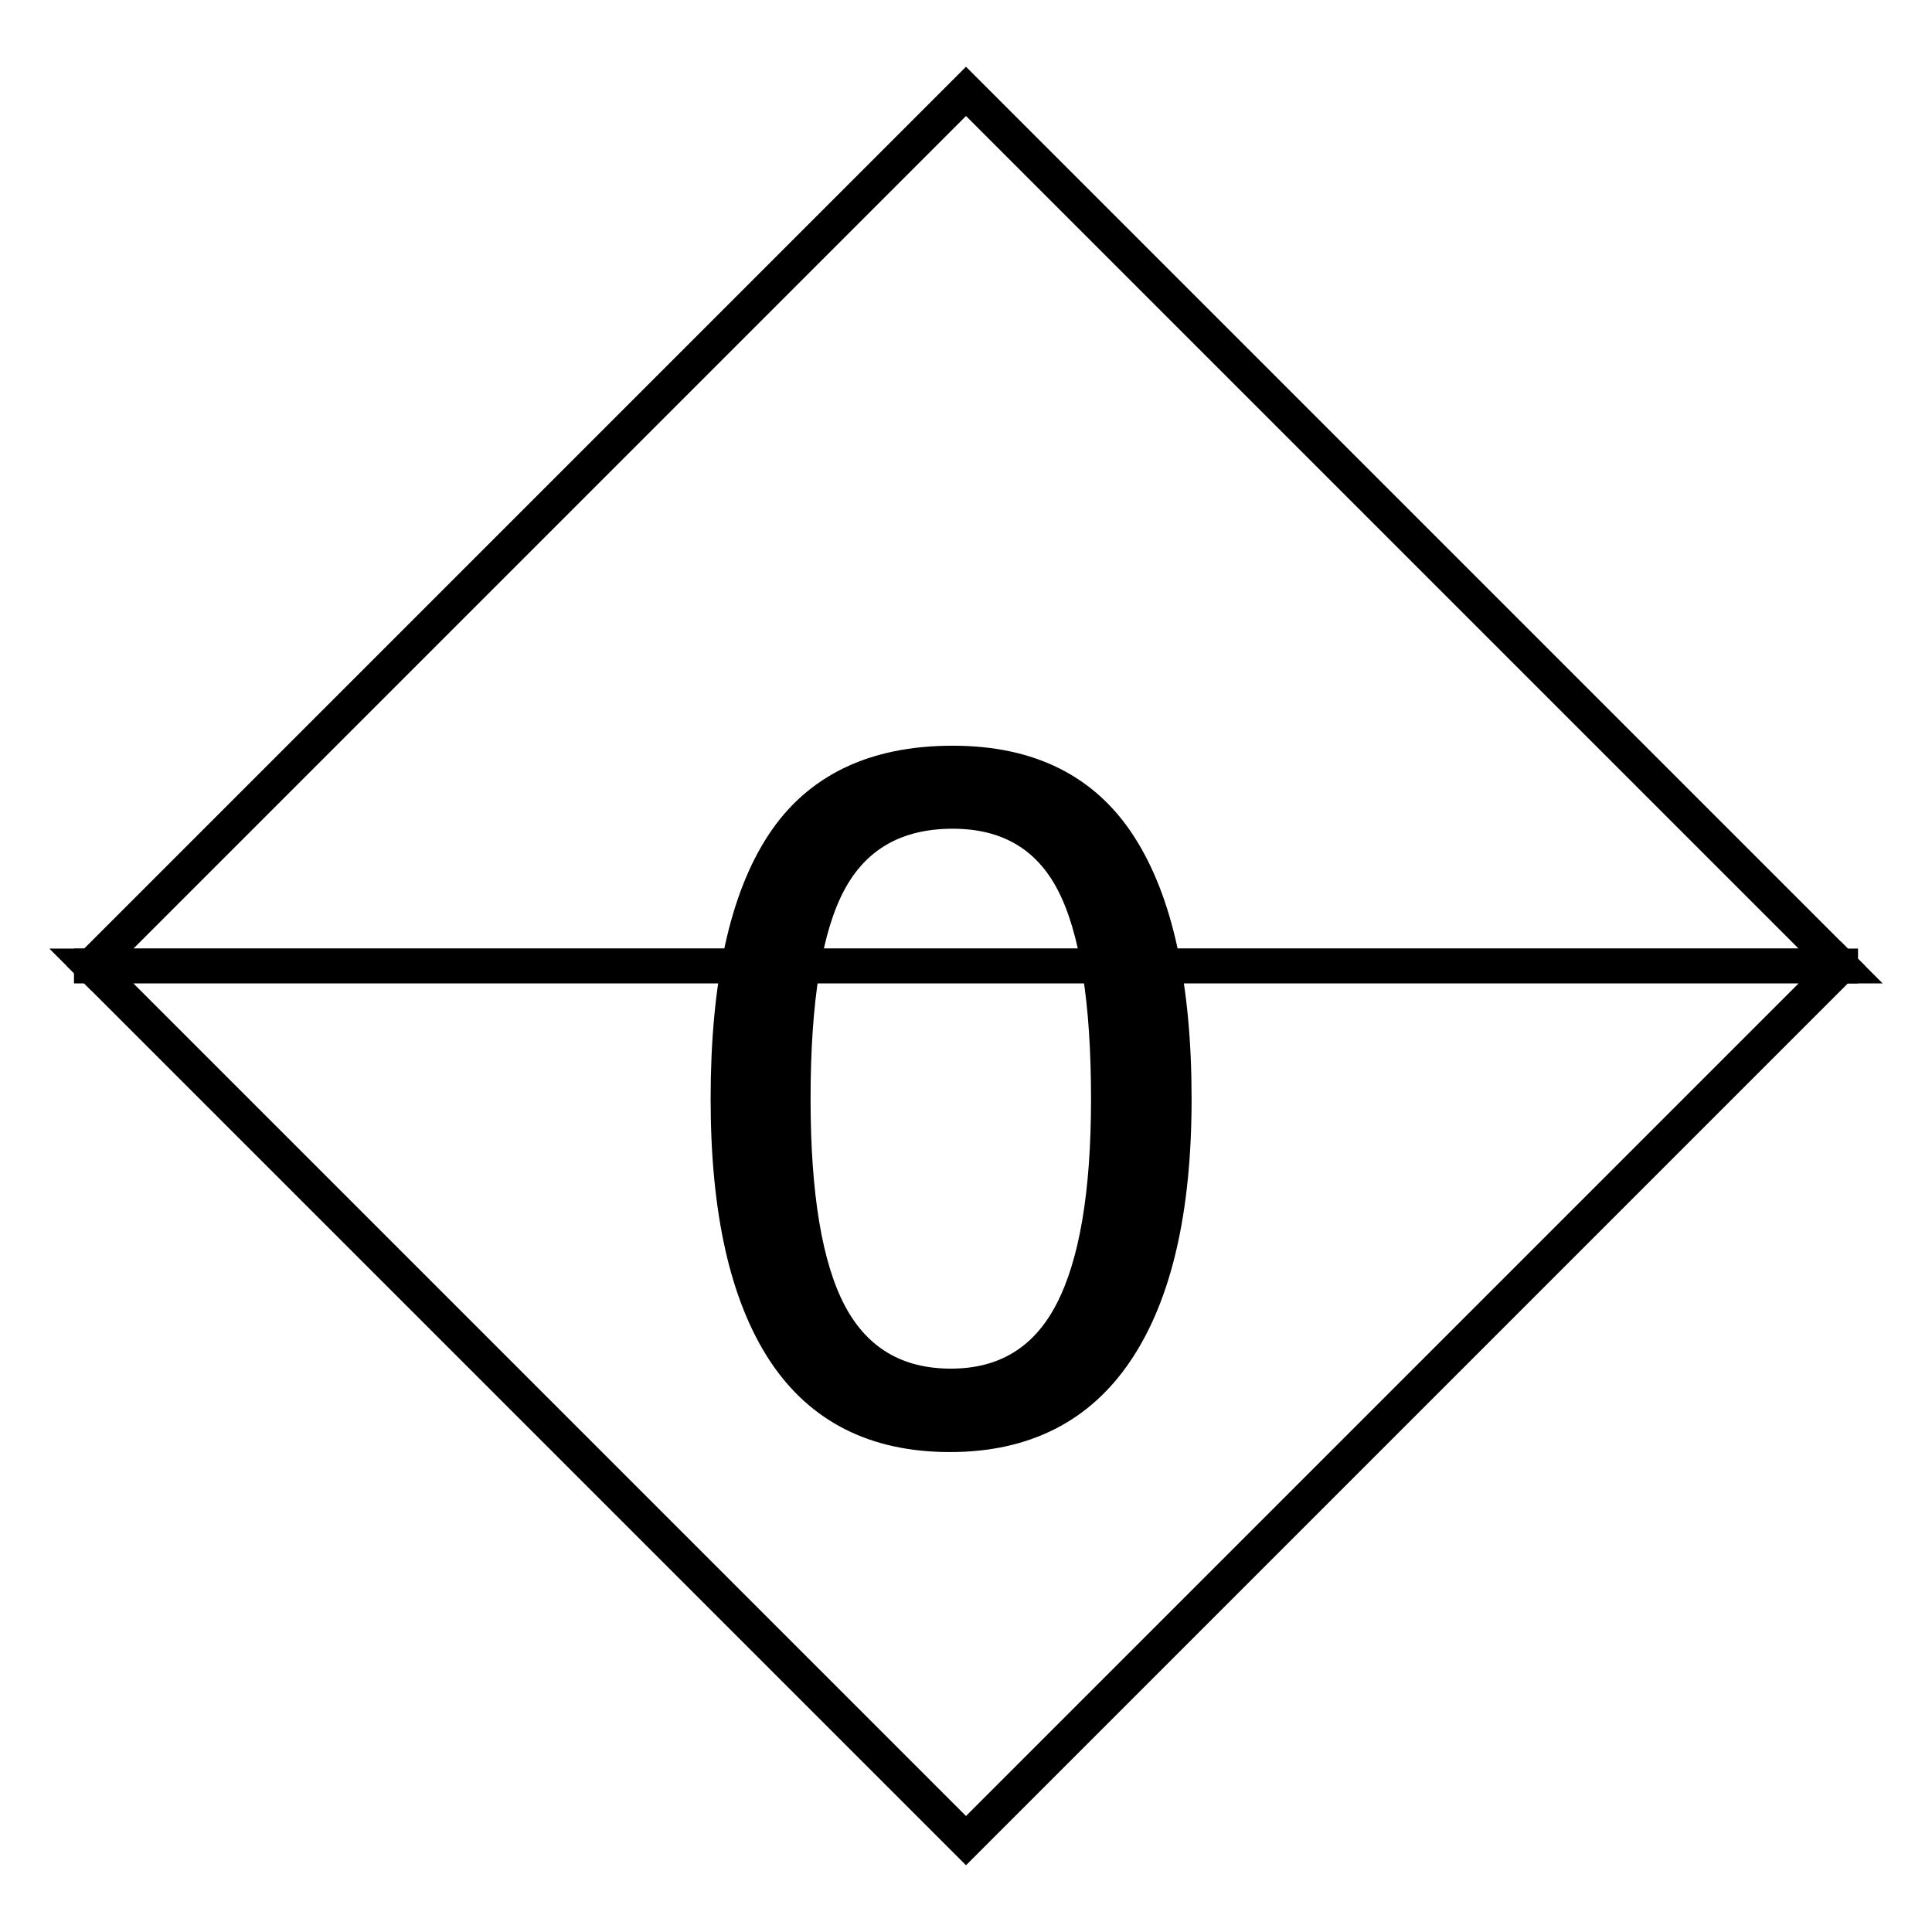
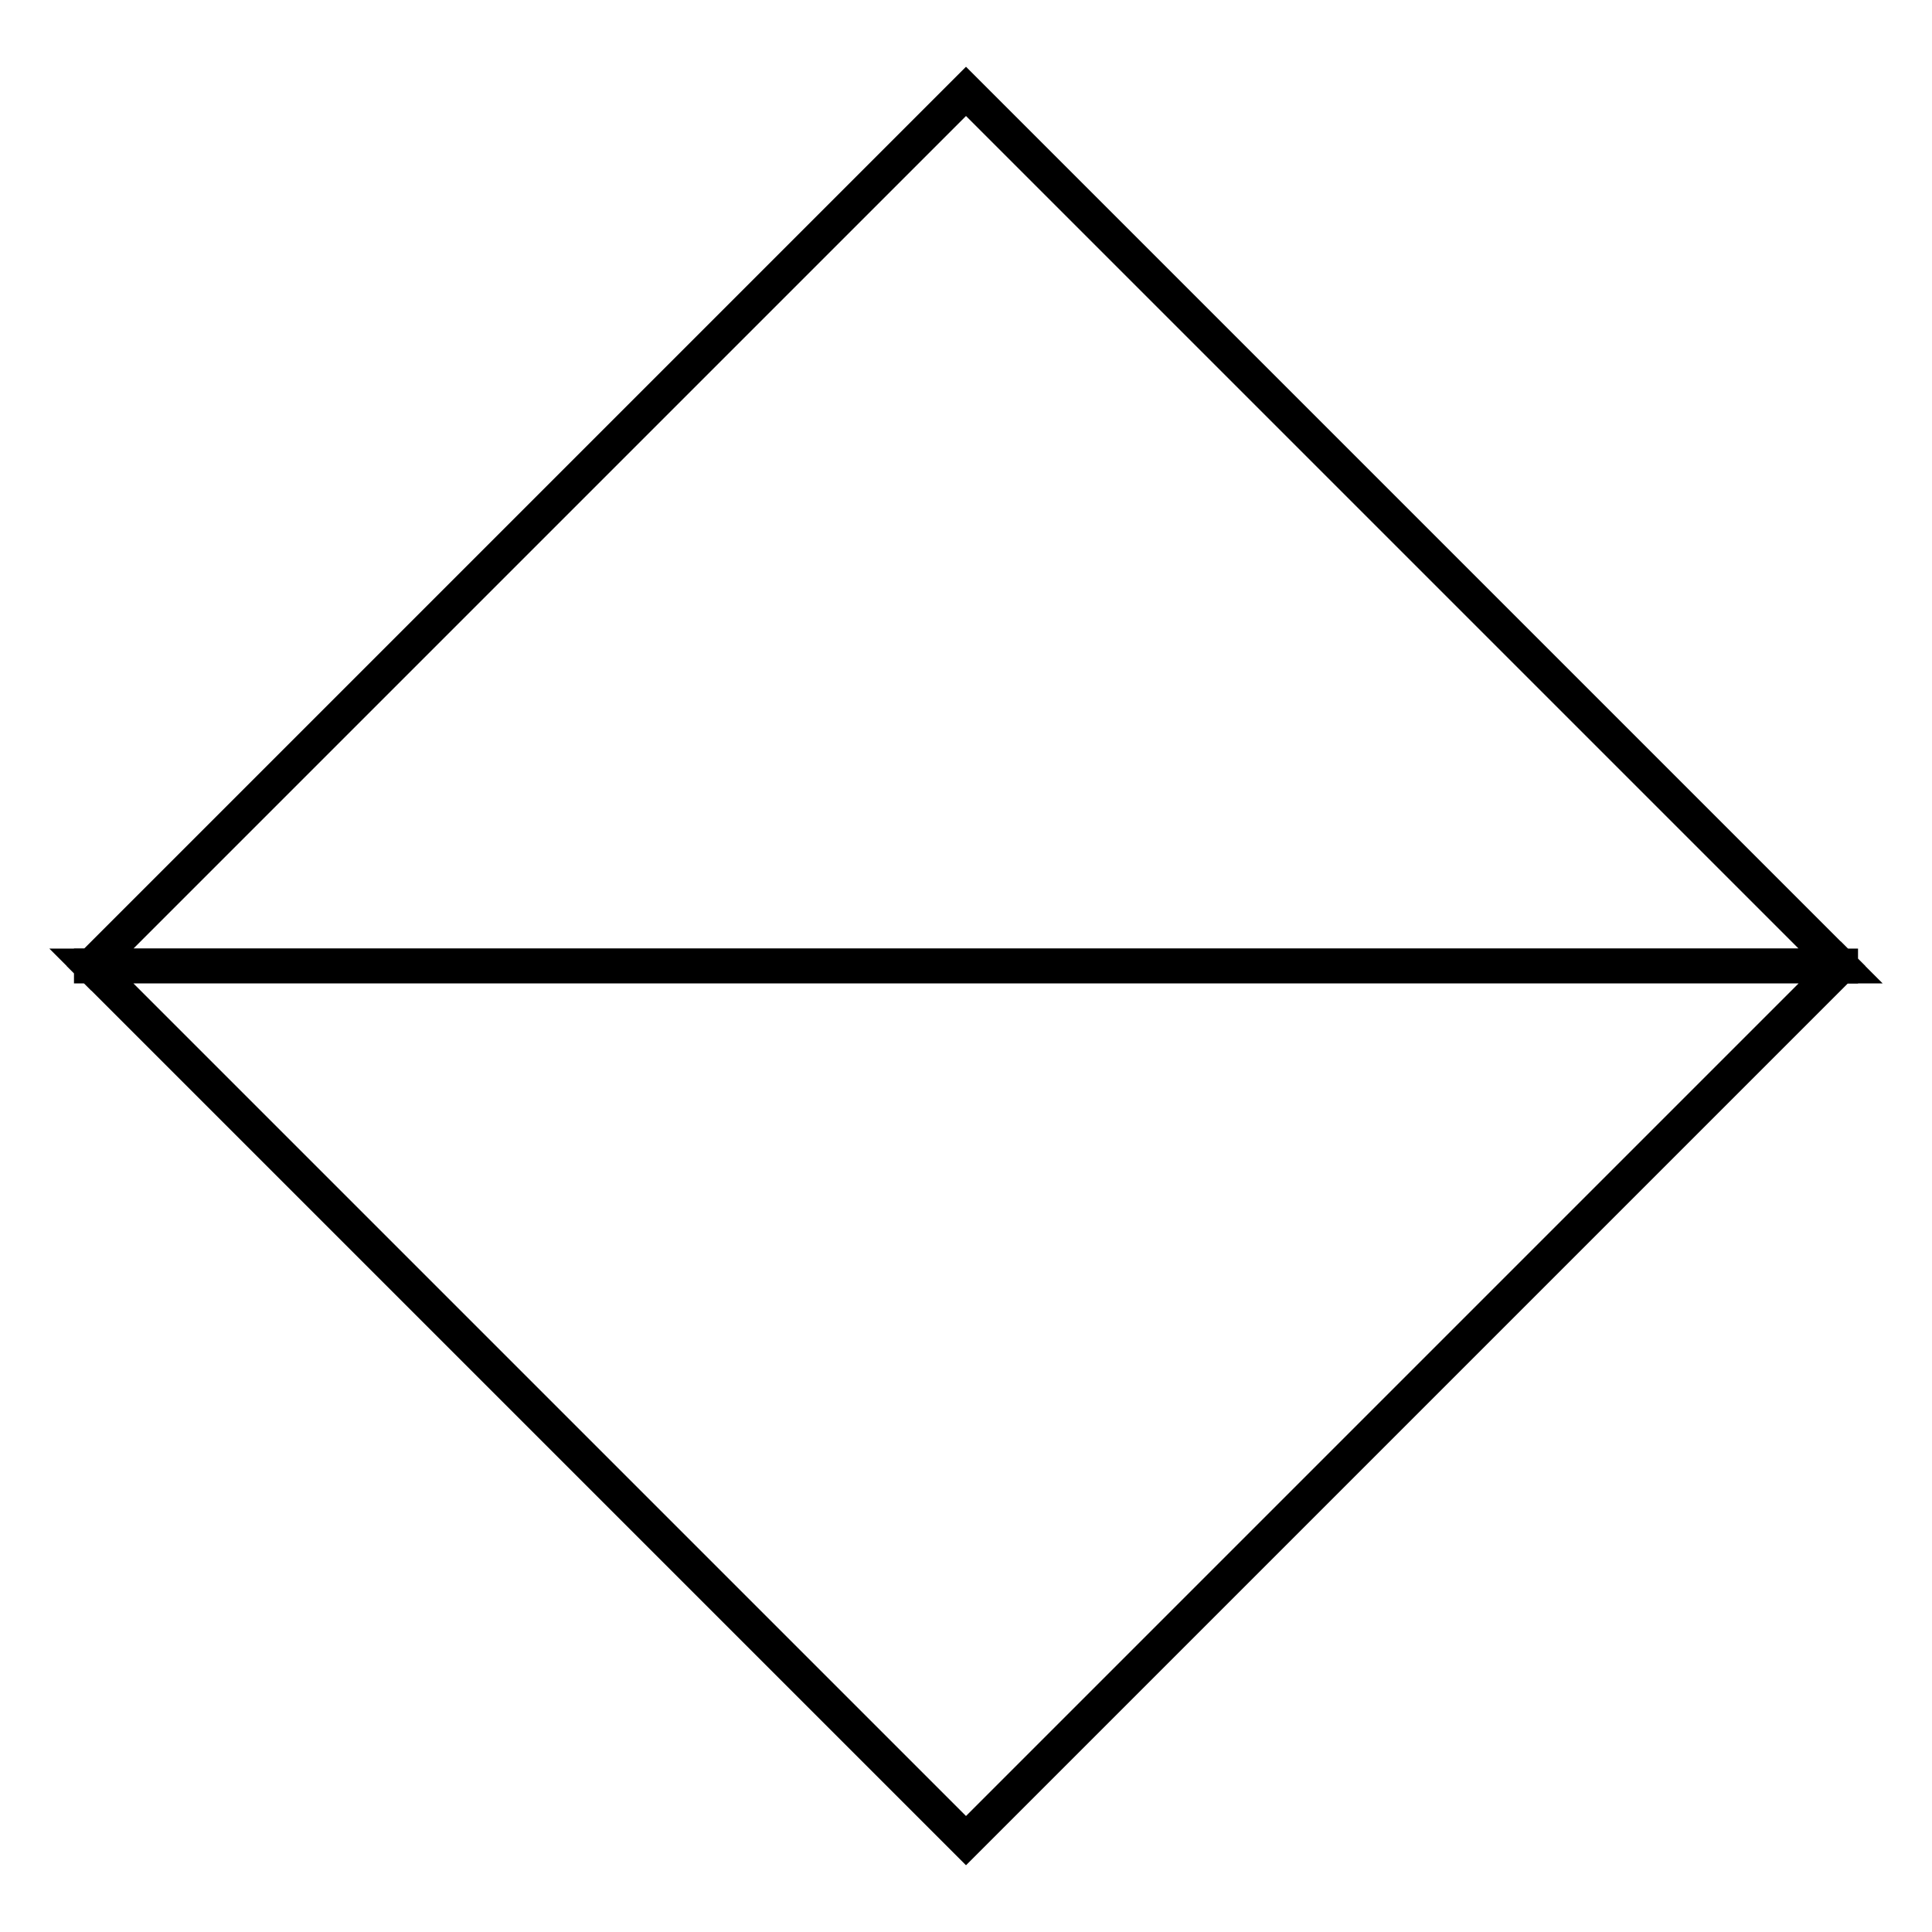
<svg xmlns="http://www.w3.org/2000/svg" style="fill-opacity:1; color-rendering:auto; color-interpolation:auto; text-rendering:auto; stroke:black; stroke-linecap:square; stroke-miterlimit:10; shape-rendering:auto; stroke-opacity:1; fill:black; stroke-dasharray:none; font-weight:normal; stroke-width:1; font-family:'Dialog'; font-style:normal; stroke-linejoin:miter; font-size:12px; stroke-dashoffset:0; image-rendering:auto;" viewBox="0 0 148 148" width="100%" height="100%">
  <defs id="genericDefs" />
  <g>
    <defs id="defs1">
      <clipPath clipPathUnits="userSpaceOnUse" id="clipPath1">
        <path d="M0 0 L148 0 L148 148 L0 148 L0 0 Z" />
      </clipPath>
    </defs>
    <g style="fill:white; stroke:white;">
      <rect x="0" y="0" width="148" style="clip-path:url(#clipPath1); stroke:none;" height="148" />
    </g>
    <g style="fill:white; text-rendering:optimizeSpeed; color-rendering:optimizeSpeed; image-rendering:optimizeSpeed; shape-rendering:crispEdges; stroke:white; color-interpolation:sRGB;">
      <rect x="0" width="148" height="148" y="0" style="stroke:none;" />
      <path style="stroke:none;" d="M141 74 L74 7 L7 74 Z" />
    </g>
    <g style="text-rendering:geometricPrecision; stroke-width:2.667; color-interpolation:linearRGB; color-rendering:optimizeQuality; image-rendering:optimizeQuality;">
      <path d="M7 74 L74 7 L141 74 L7 74" style="fill:none; fill-rule:evenodd;" />
    </g>
    <g style="fill:white; text-rendering:optimizeSpeed; color-rendering:optimizeSpeed; image-rendering:optimizeSpeed; shape-rendering:crispEdges; stroke:white; color-interpolation:sRGB;">
      <path style="stroke:none;" d="M7 74 L74 141 L141 74 Z" />
    </g>
    <g style="text-rendering:geometricPrecision; stroke-width:2.667; color-interpolation:linearRGB; color-rendering:optimizeQuality; image-rendering:optimizeQuality;">
      <path d="M141 74 L74 141 L7 74 L141 74" style="fill:none; fill-rule:evenodd;" />
    </g>
  </g>
-   <text x="52" y="110">
-     <tspan id="counter" font-size="75px" font-family="Arial">0</tspan>
-   </text>
</svg>
